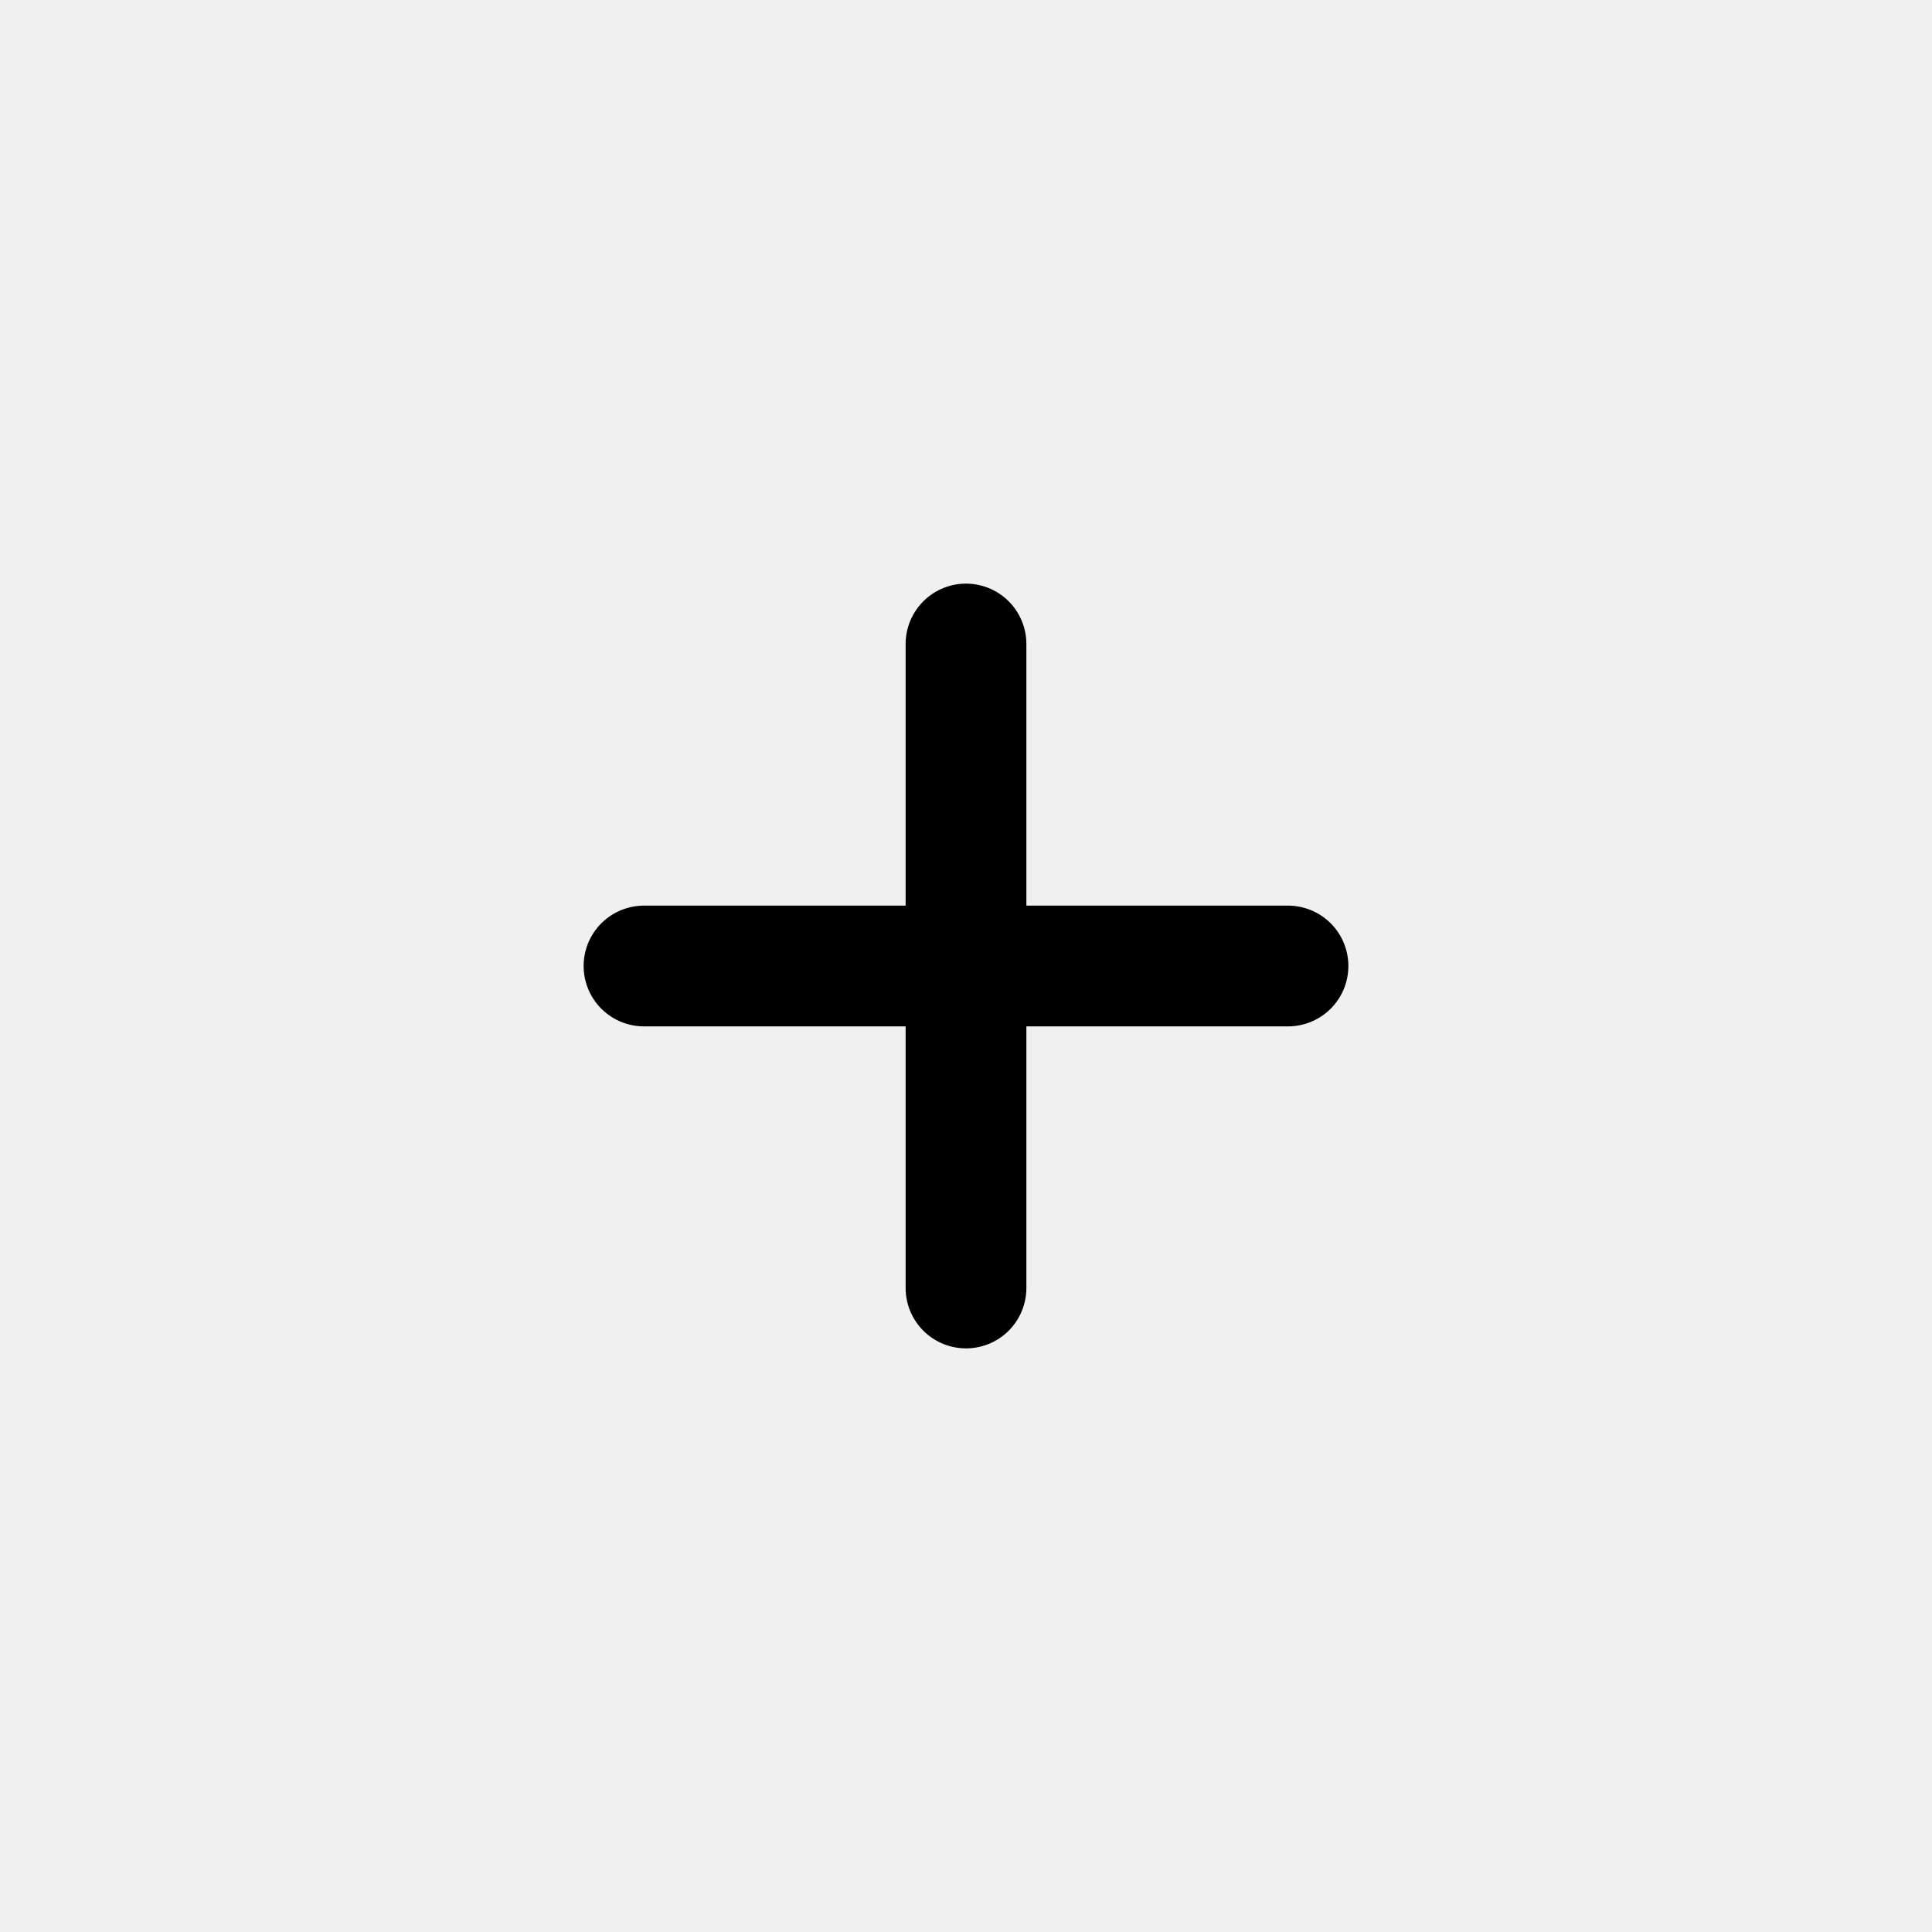
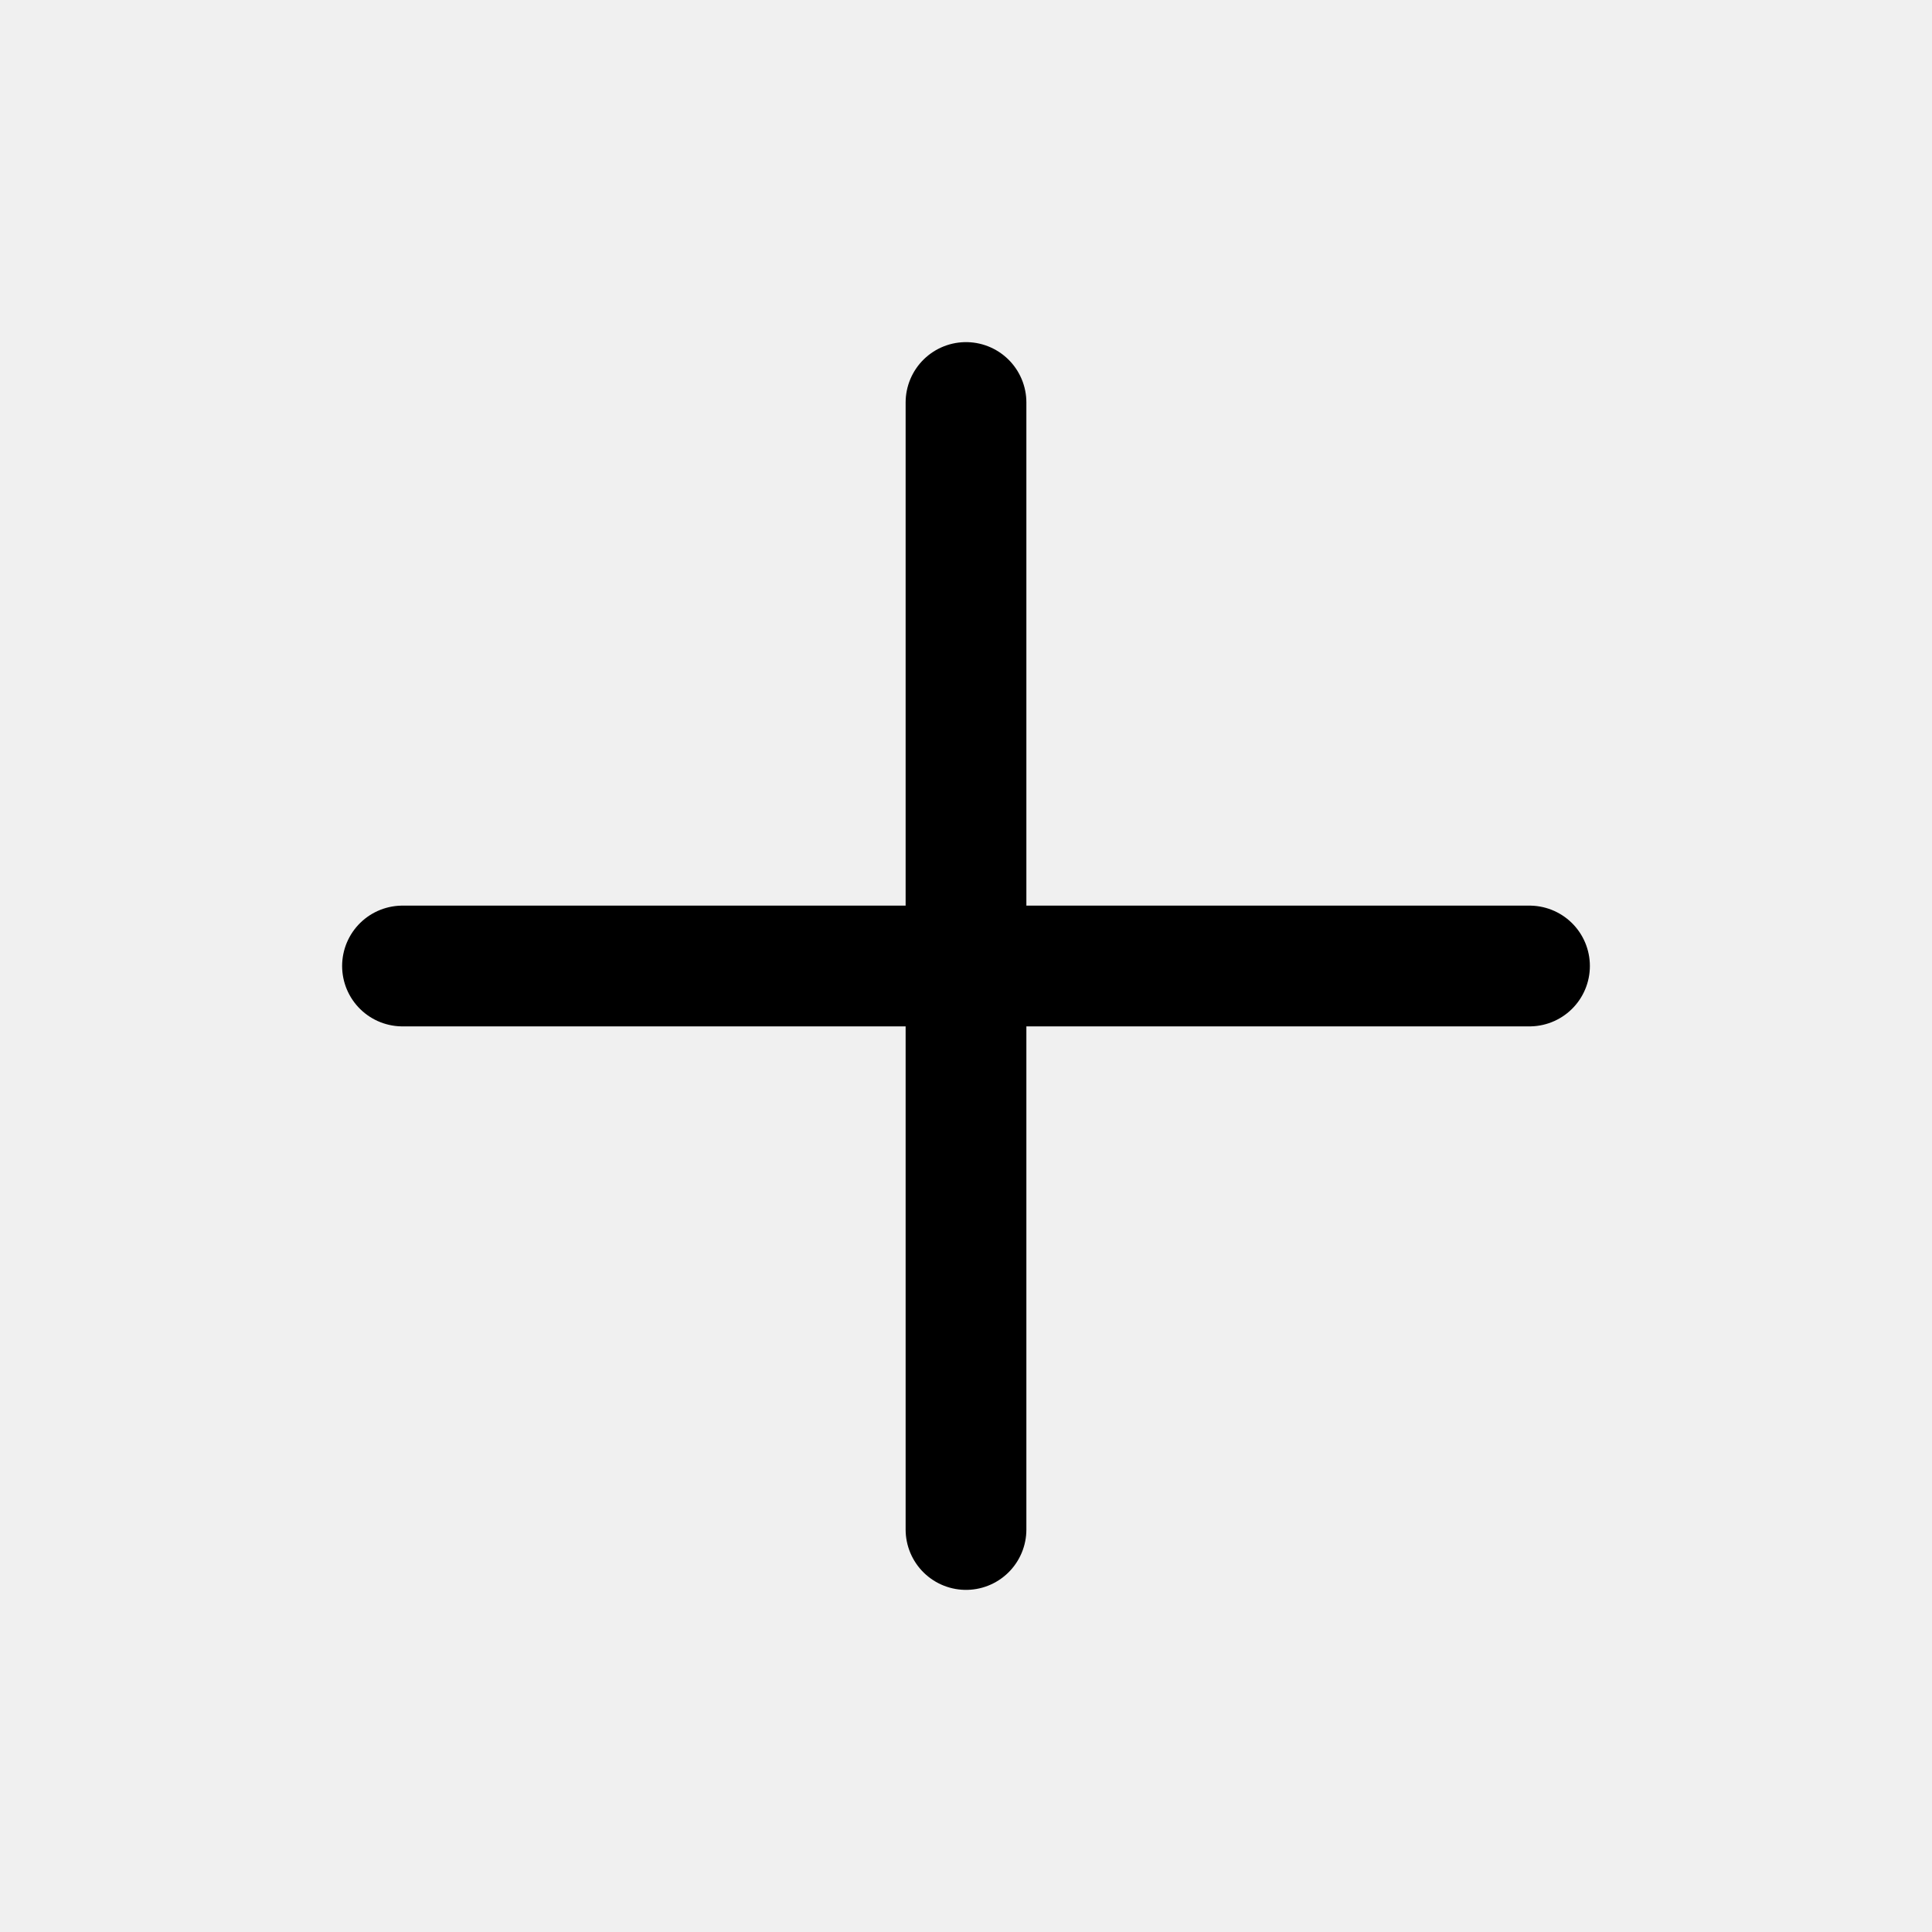
<svg xmlns="http://www.w3.org/2000/svg" width="24" height="24" viewBox="0 0 24 24" fill="none">
-   <path d="M8 12H16M12 8L12 16" stroke="currentColor" stroke-width="1.5" stroke-linecap="round" />
+   <g clip-path="url(#clip0_7_6871)">
+     <path d="M5 12H19" stroke="black" stroke-width="1.5" stroke-linecap="round" stroke-linejoin="round" />
+     <path d="M12 19V5" stroke="black" stroke-width="1.5" stroke-linecap="round" stroke-linejoin="round" />
+   </g>
+   <defs>
+     <clipPath id="clip0_7_6871">
+       <rect width="24" height="24" fill="white" />
+     </clipPath>
+   </defs>
</svg>
